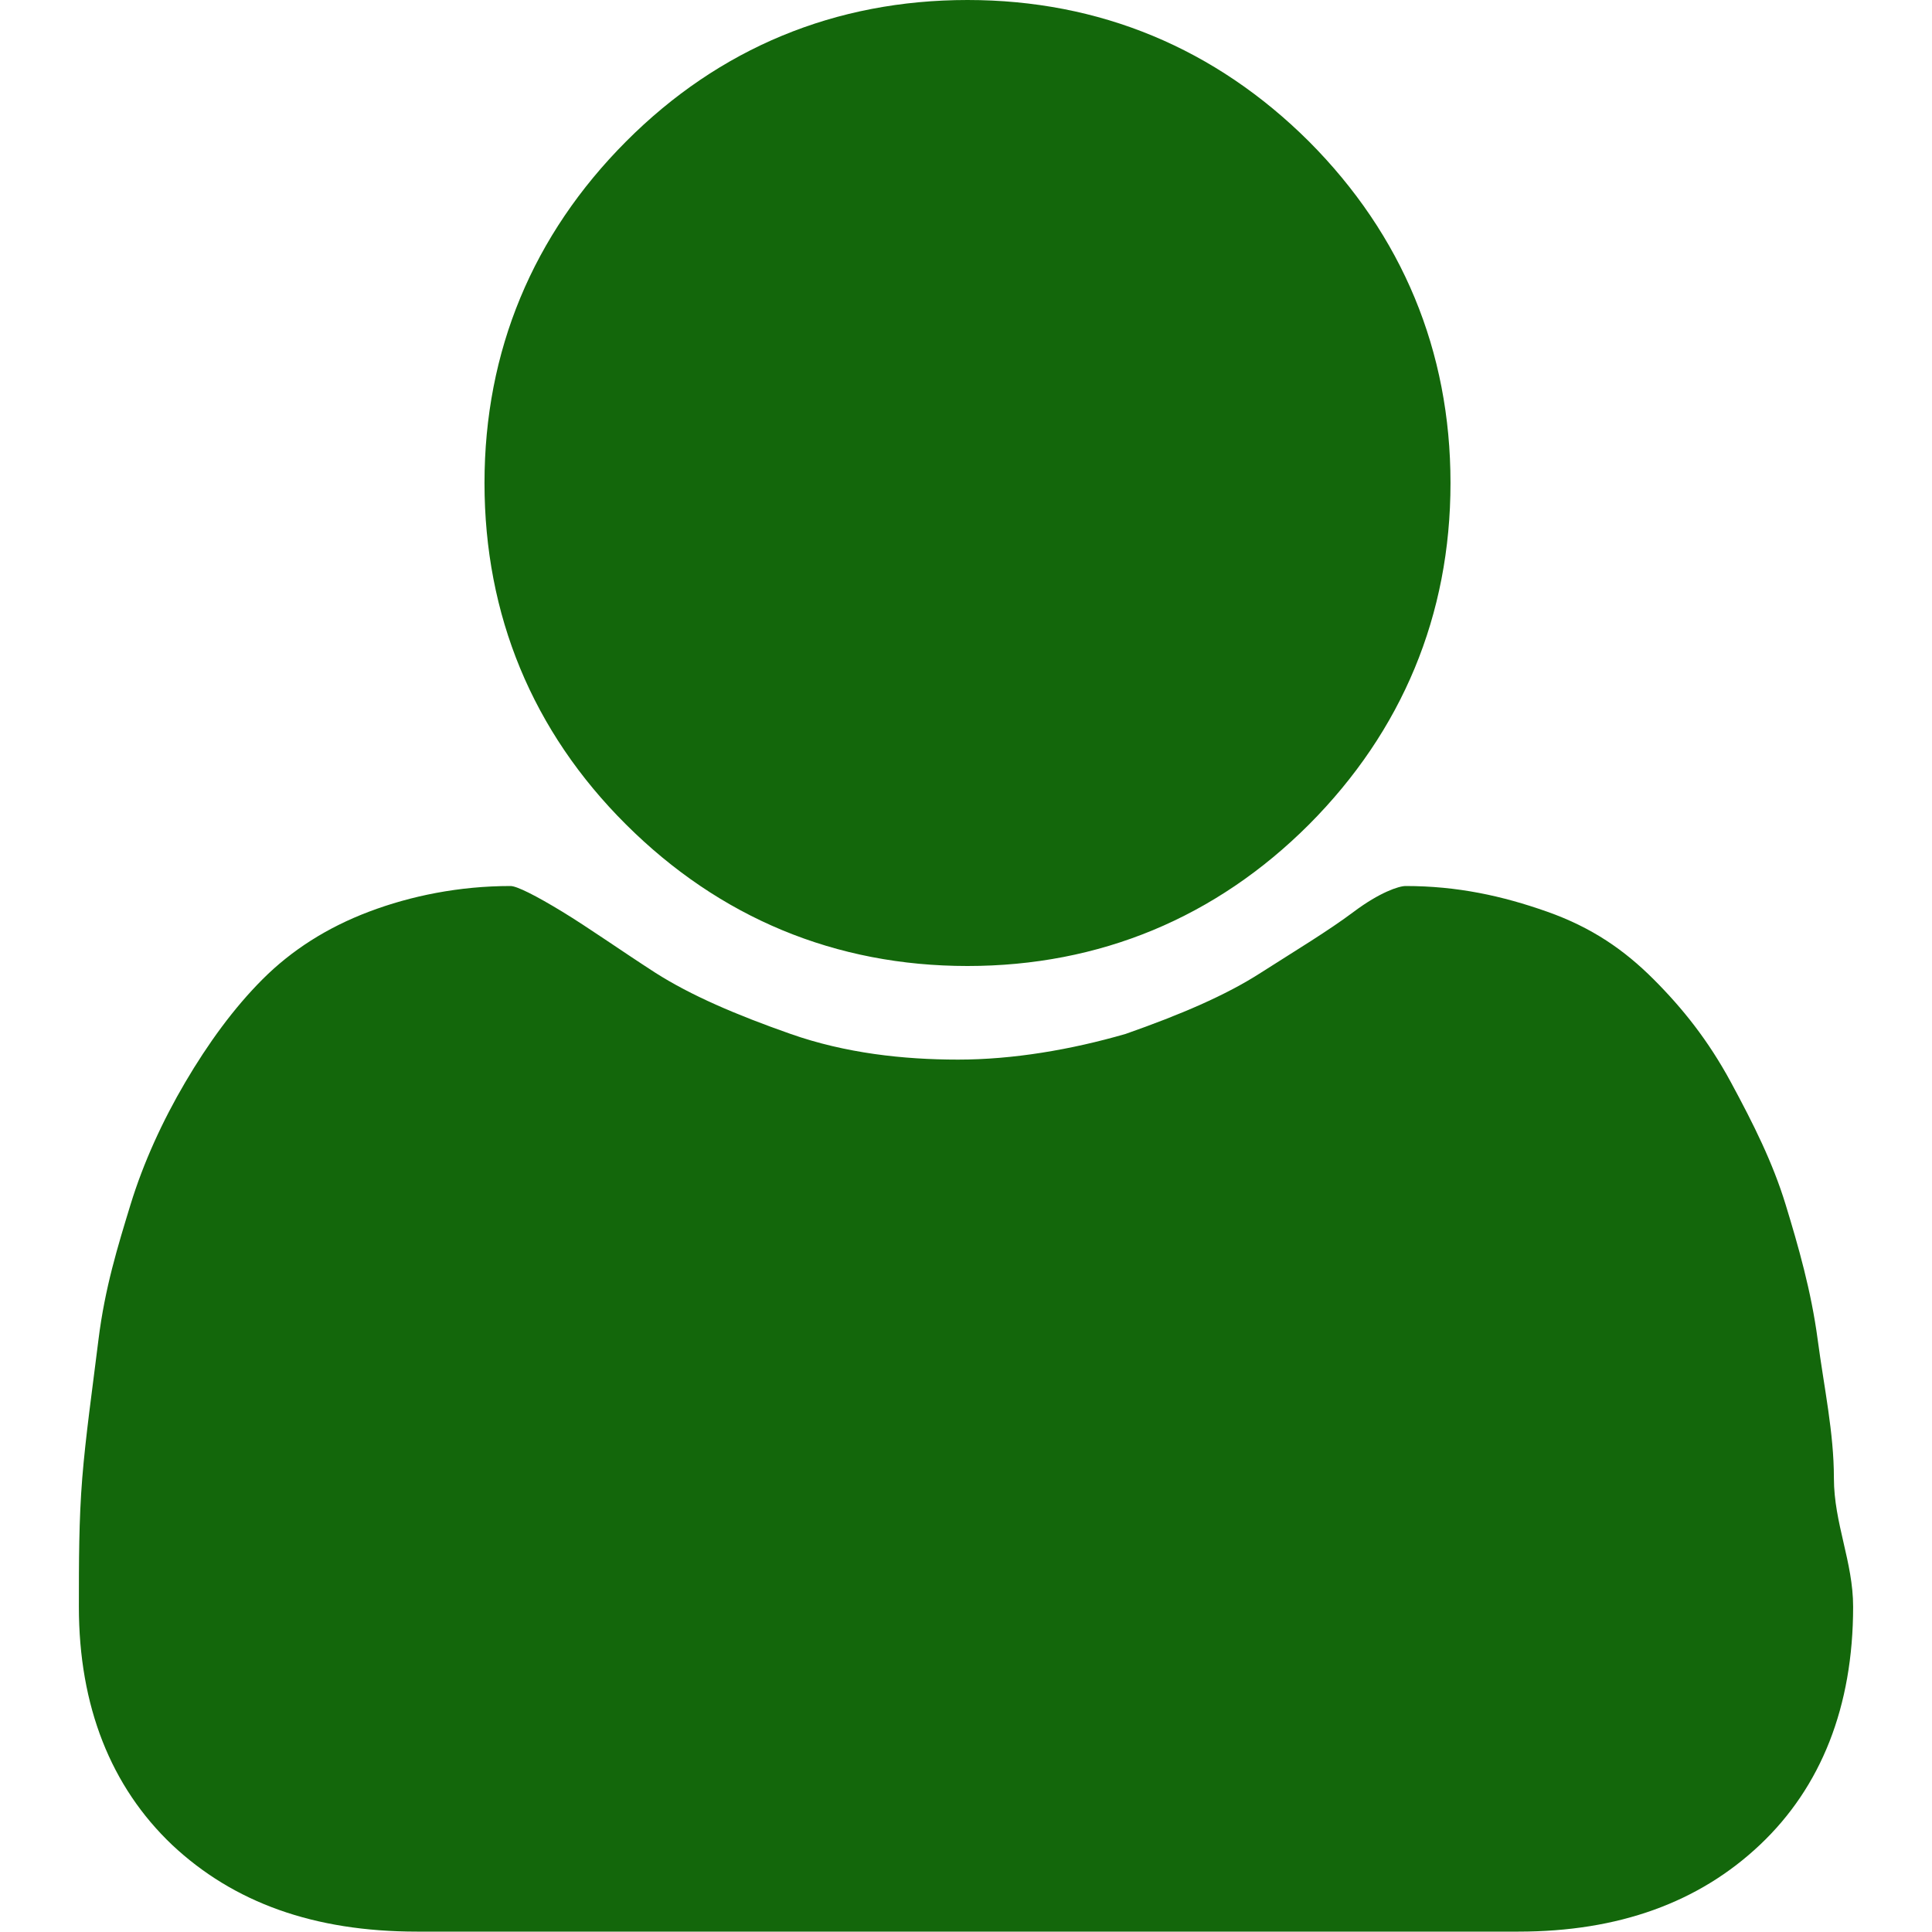
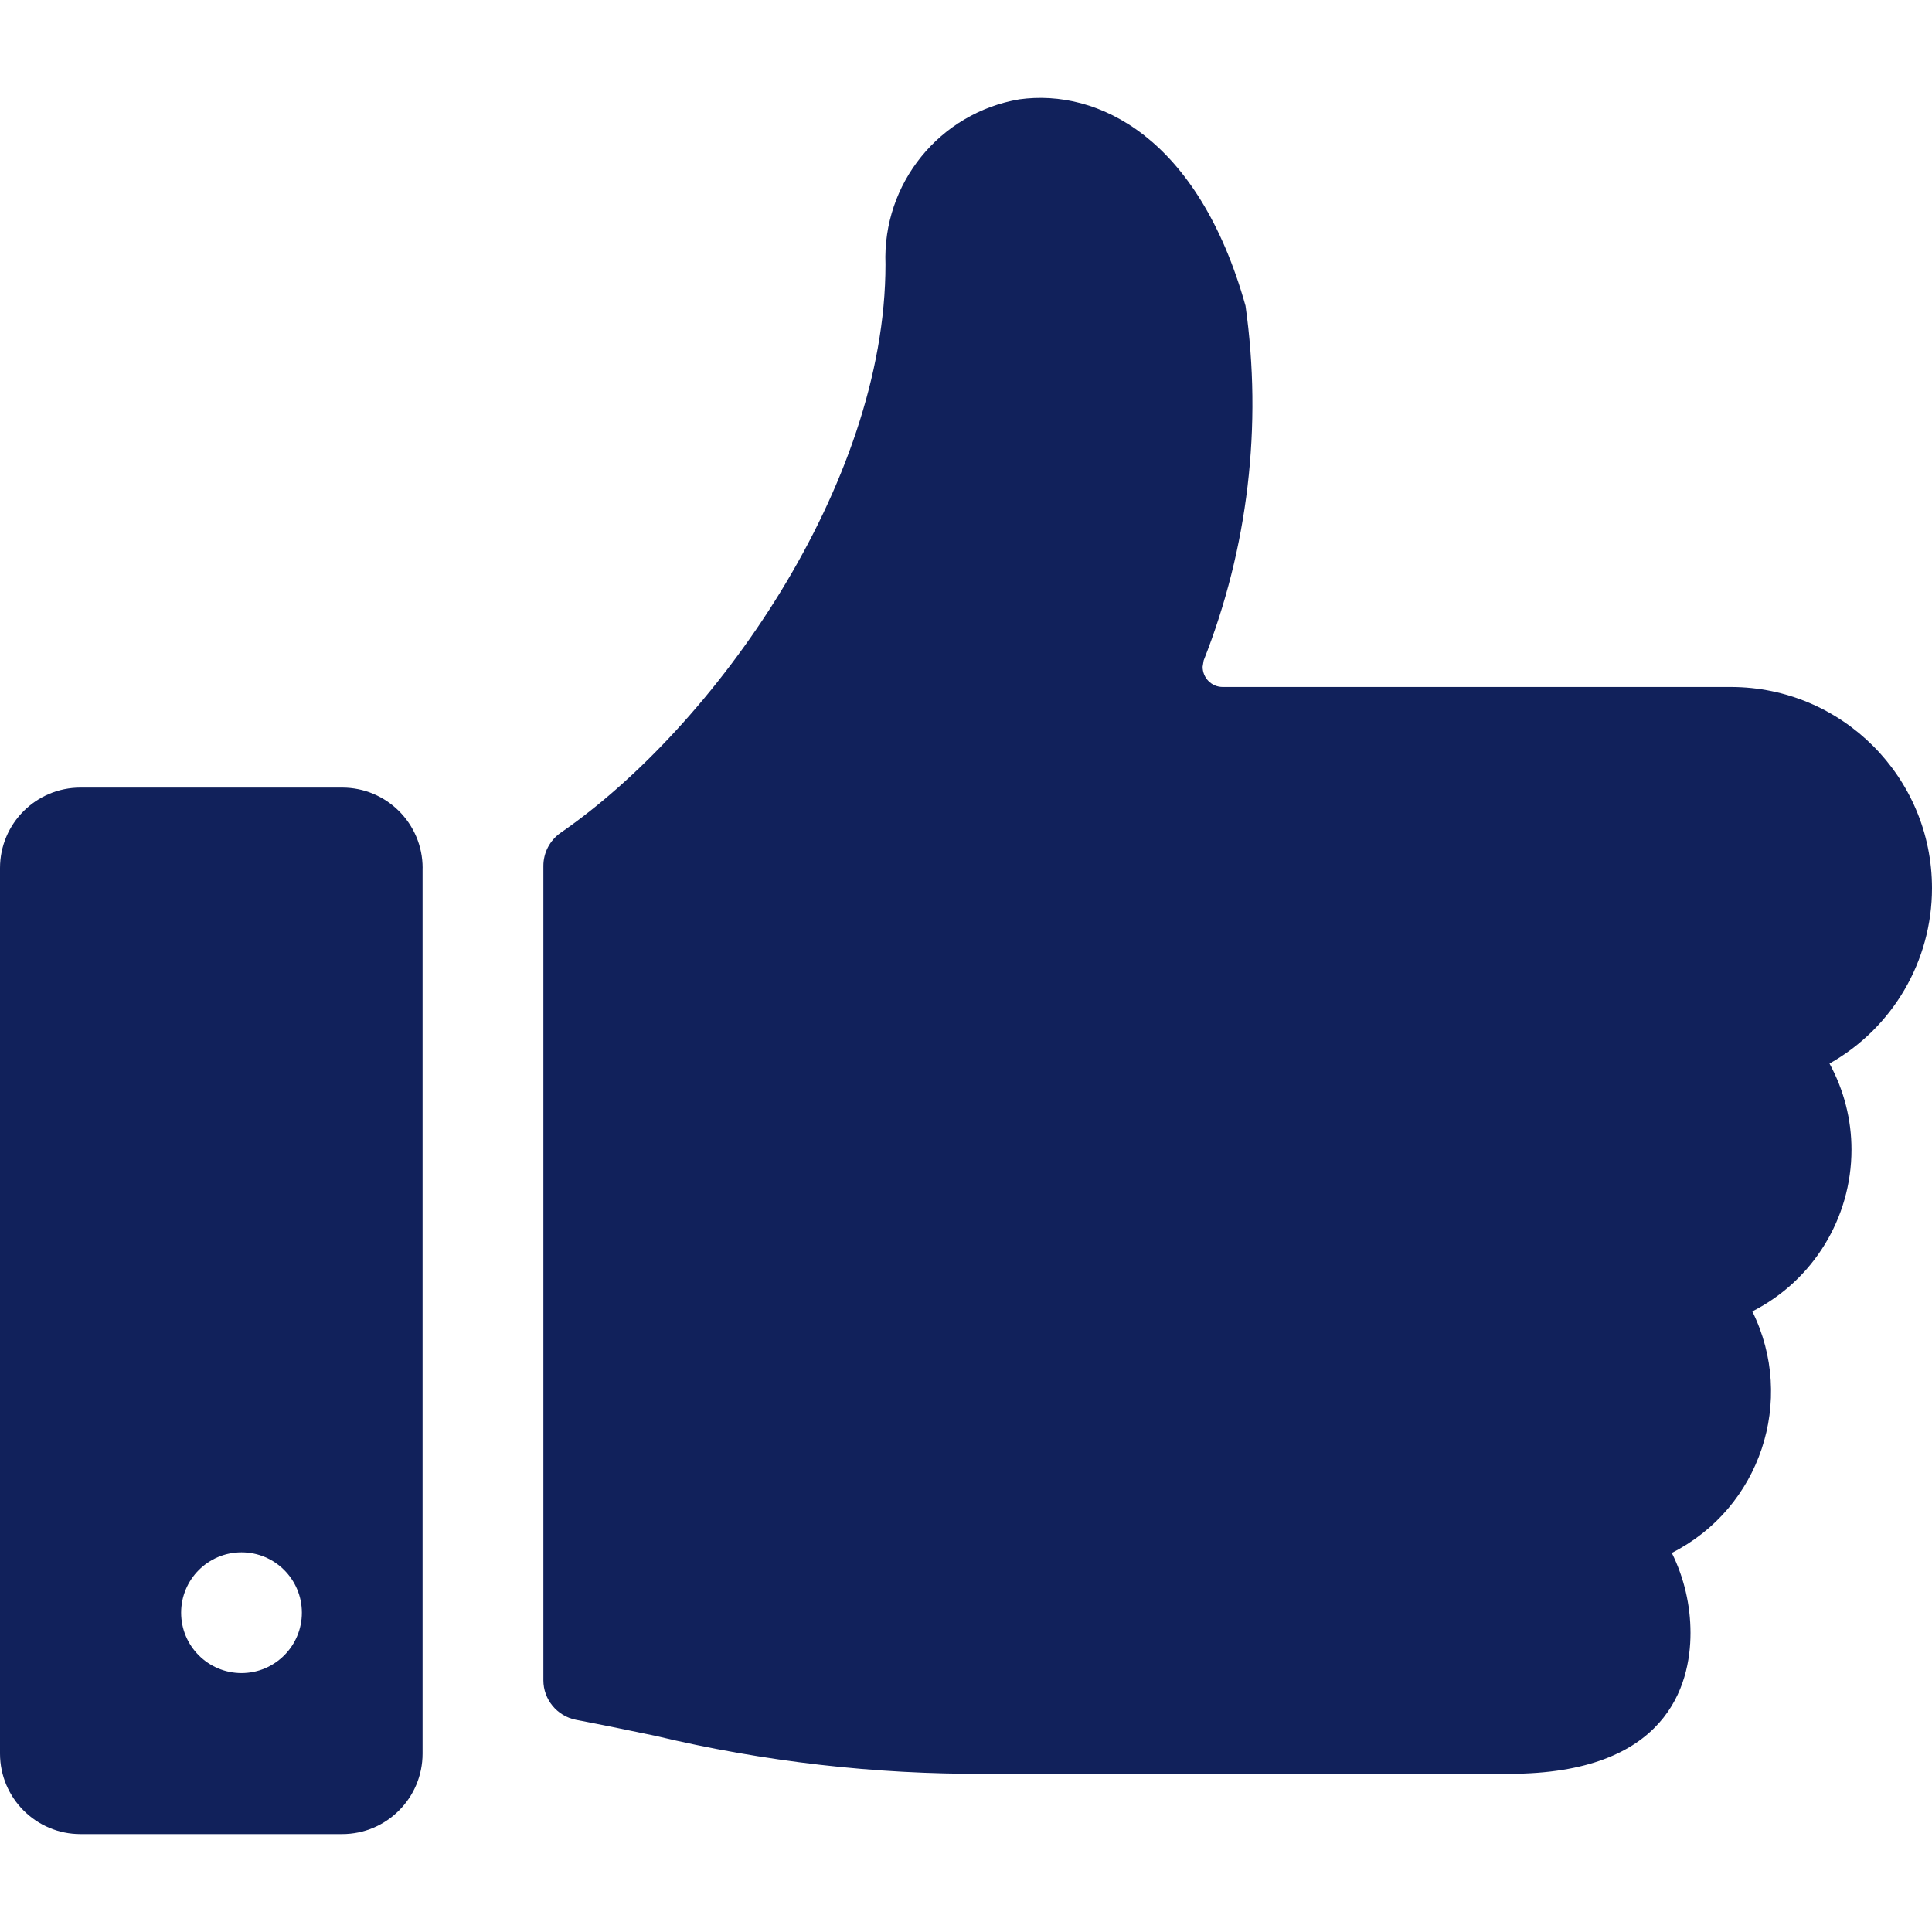
<svg xmlns="http://www.w3.org/2000/svg" width="40" height="40" viewBox="0 0 40 40" fill="none">
-   <path d="M38.367 33.266C38.367 35.336 37.703 37 36.438 38.195C35.172 39.391 33.508 39.992 31.438 39.992H8.633C6.5 39.992 4.836 39.391 3.562 38.195C2.297 36.992 1.633 35.328 1.633 33.266C1.633 32.336 1.633 31.469 1.703 30.602C1.773 29.734 1.906 28.805 2.039 27.734C2.172 26.664 2.438 25.805 2.703 24.938C2.969 24.07 3.367 23.203 3.836 22.406C4.305 21.609 4.836 20.875 5.438 20.273C6.039 19.672 6.773 19.203 7.641 18.875C8.508 18.547 9.508 18.344 10.57 18.344C10.703 18.344 11.102 18.547 11.641 18.875C12.18 19.203 12.844 19.672 13.57 20.141C14.305 20.609 15.234 21.008 16.367 21.406C17.5 21.805 18.703 21.938 19.836 21.938C20.969 21.938 22.172 21.734 23.305 21.406C24.438 21.008 25.375 20.609 26.102 20.141C26.836 19.672 27.5 19.273 28.031 18.875C28.562 18.477 28.961 18.344 29.102 18.344C30.172 18.344 31.102 18.547 32.031 18.875C32.961 19.203 33.633 19.672 34.234 20.273C34.836 20.875 35.367 21.539 35.836 22.406C36.305 23.273 36.703 24.07 36.969 24.938C37.234 25.805 37.5 26.734 37.633 27.734C37.766 28.734 37.969 29.664 37.969 30.602C37.969 31.539 38.367 32.336 38.367 33.266ZM30.031 10C30.031 12.734 29.031 15.133 27.102 17.07C25.172 19 22.766 20 20.031 20C17.297 20 14.898 19 12.961 17.07C11.023 15.141 10.031 12.734 10.031 10C10.031 7.266 11.031 4.867 12.961 2.93C14.891 0.992 17.297 0 20.031 0C22.766 0 25.164 1 27.102 2.93C29.031 4.867 30.031 7.266 30.031 10Z" fill="#13670B" />
+   <path d="M40 18.389C40 16.088 38.134 14.223 35.834 14.223H25.315C25.084 14.223 24.899 14.035 24.899 13.805L24.92 13.676C25.84 11.344 26.138 8.813 25.787 6.331C24.806 2.84 22.73 1.832 21.105 2.056C19.453 2.337 18.267 3.799 18.333 5.473C18.333 10.049 14.784 15.049 11.609 17.241C11.384 17.398 11.25 17.654 11.25 17.928V34.788C11.25 35.187 11.534 35.53 11.925 35.607C12.521 35.721 13.06 35.832 13.57 35.939C15.813 36.474 18.112 36.738 20.417 36.725H31.25C34.512 36.725 35 34.891 35 33.808C35 33.233 34.868 32.667 34.613 32.151C36.445 31.223 37.189 28.993 36.28 27.151C37.538 26.512 38.332 25.219 38.333 23.806C38.334 23.182 38.177 22.568 37.878 22.02C39.188 21.281 40 19.894 40 18.389Z" fill="#11215B" />
+   <path d="M8.75 17.972C8.75 17.052 8.004 16.306 7.084 16.306H1.666C0.746 16.306 0 17.052 0 17.972V36.306C0 37.226 0.746 37.973 1.666 37.973H7.083C8.003 37.973 8.749 37.226 8.749 36.306V17.972H8.75ZM6.25 33.389C6.25 34.079 5.69 34.639 5 34.639C4.31 34.639 3.75 34.079 3.75 33.389C3.75 32.699 4.31 32.139 5 32.139C5.69 32.139 6.25 32.699 6.25 33.389Z" fill="#11215B" />
</svg>
